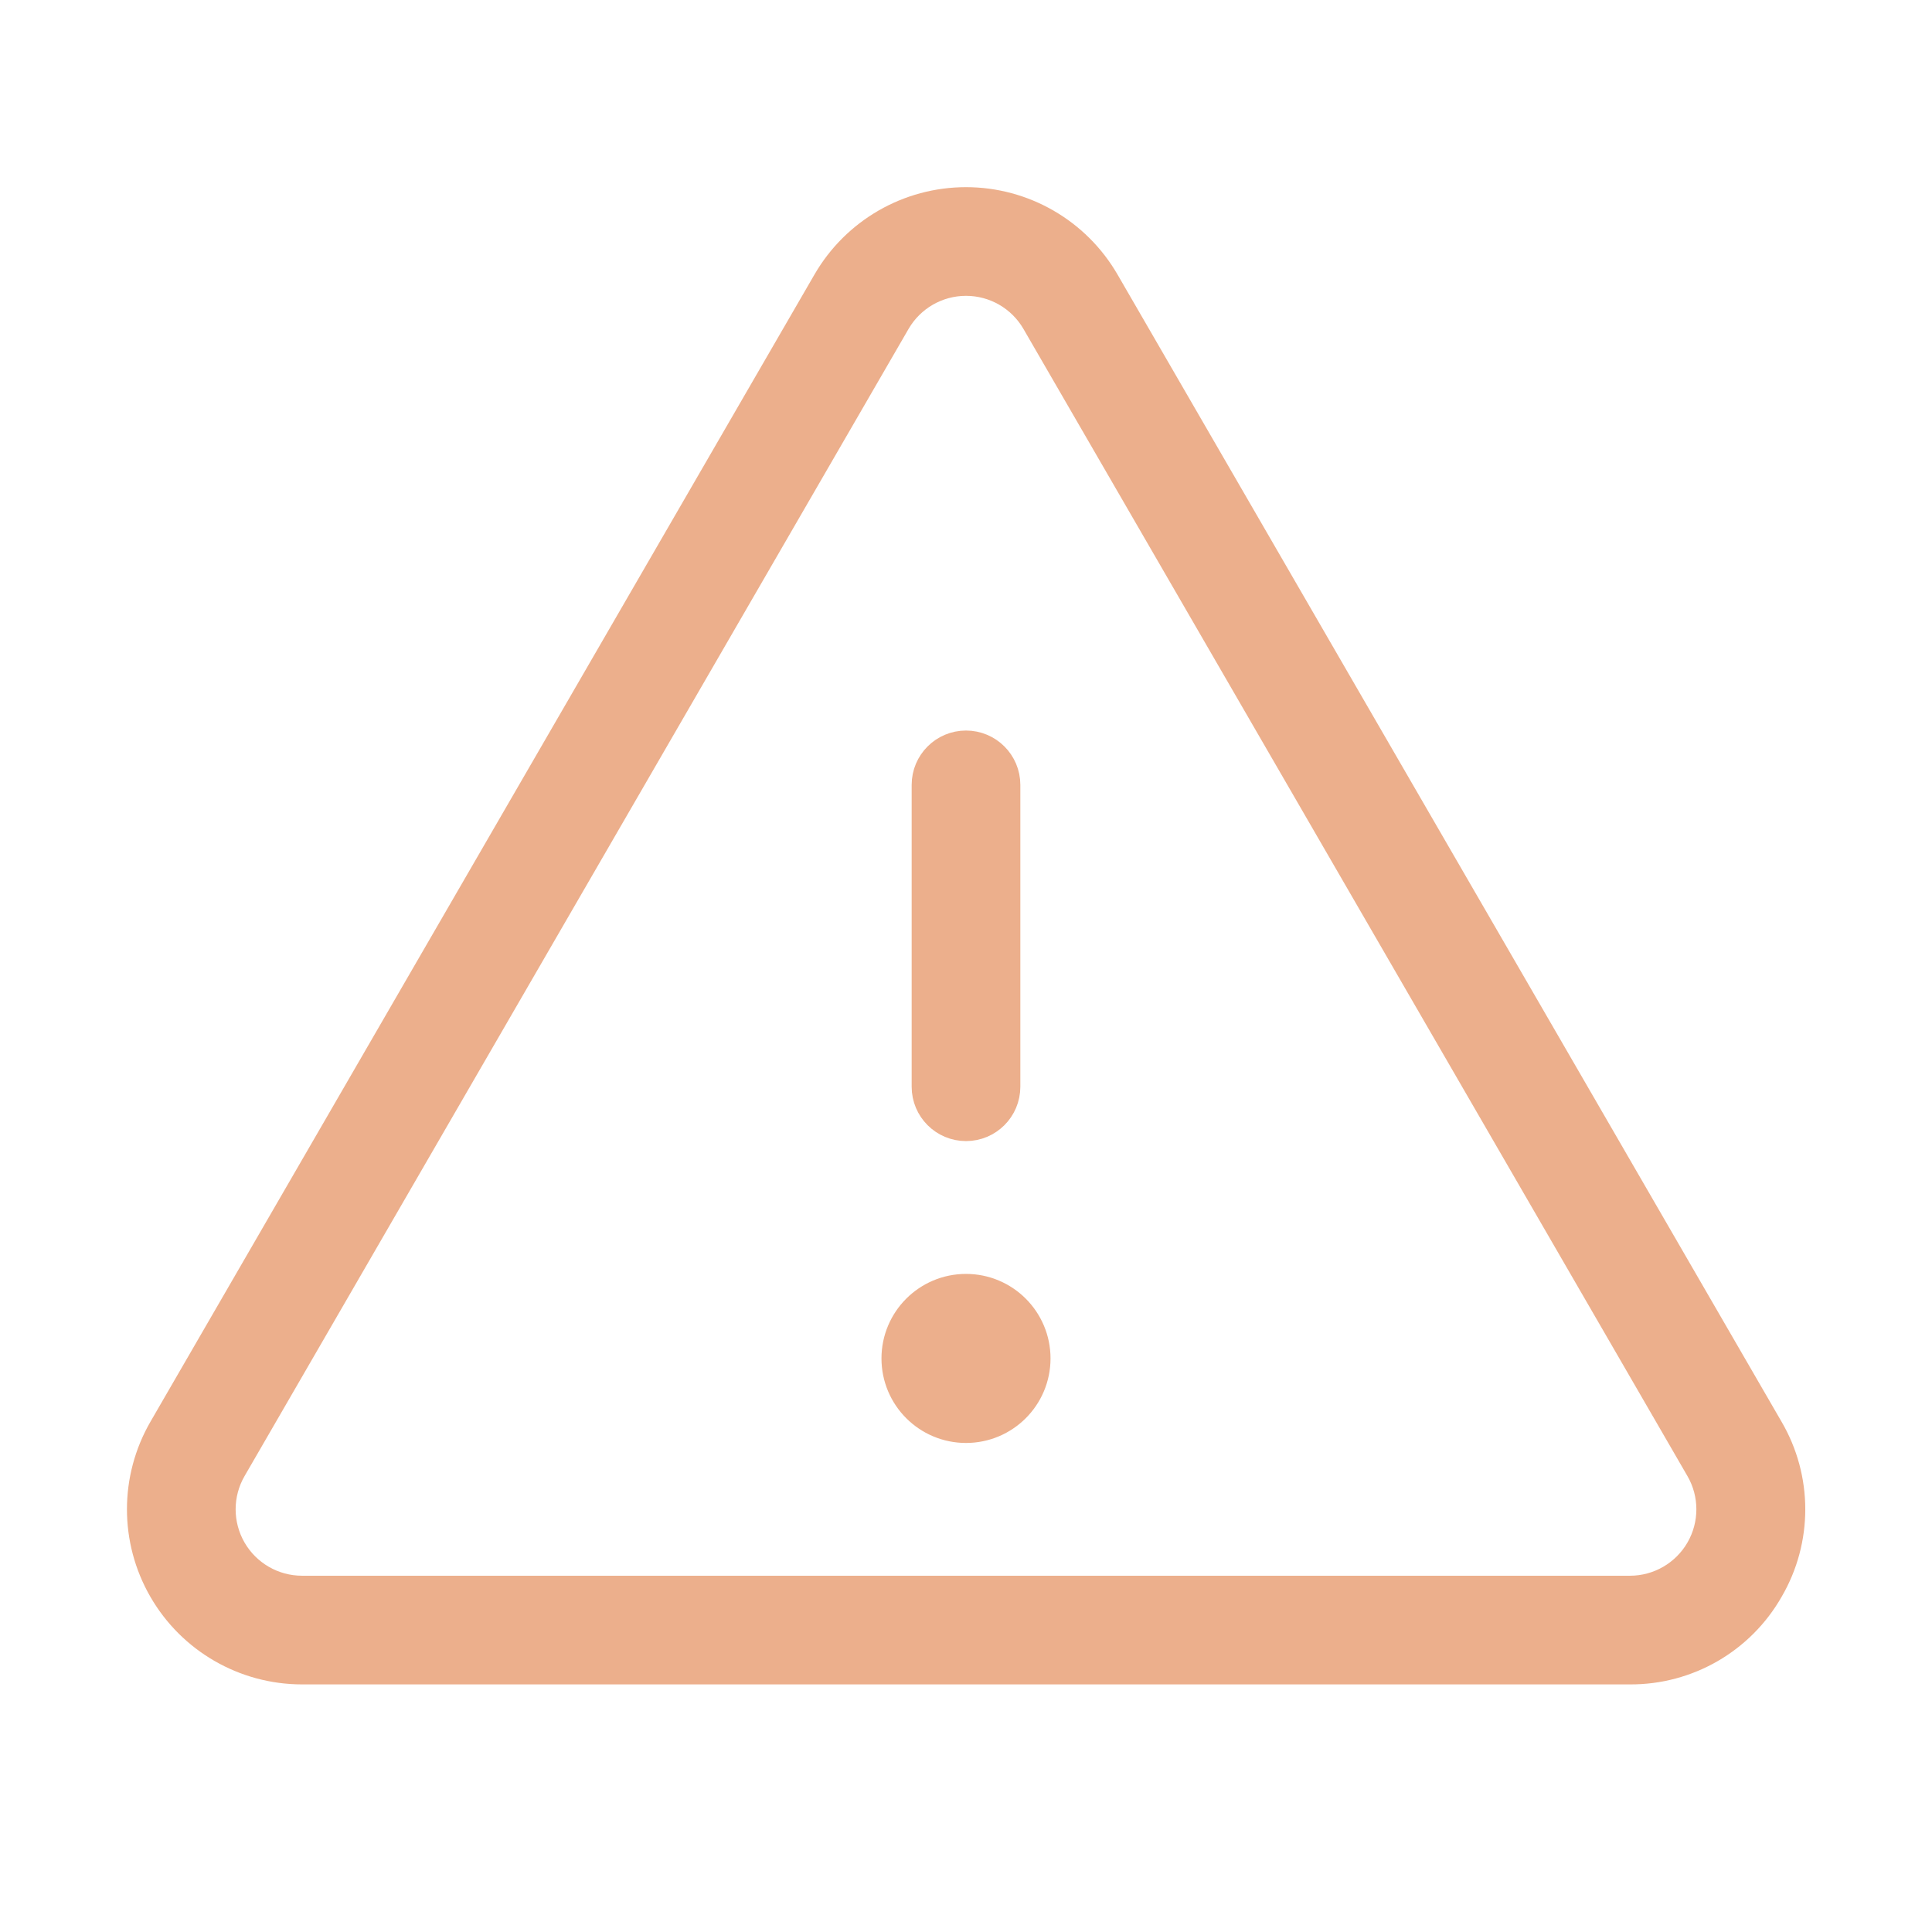
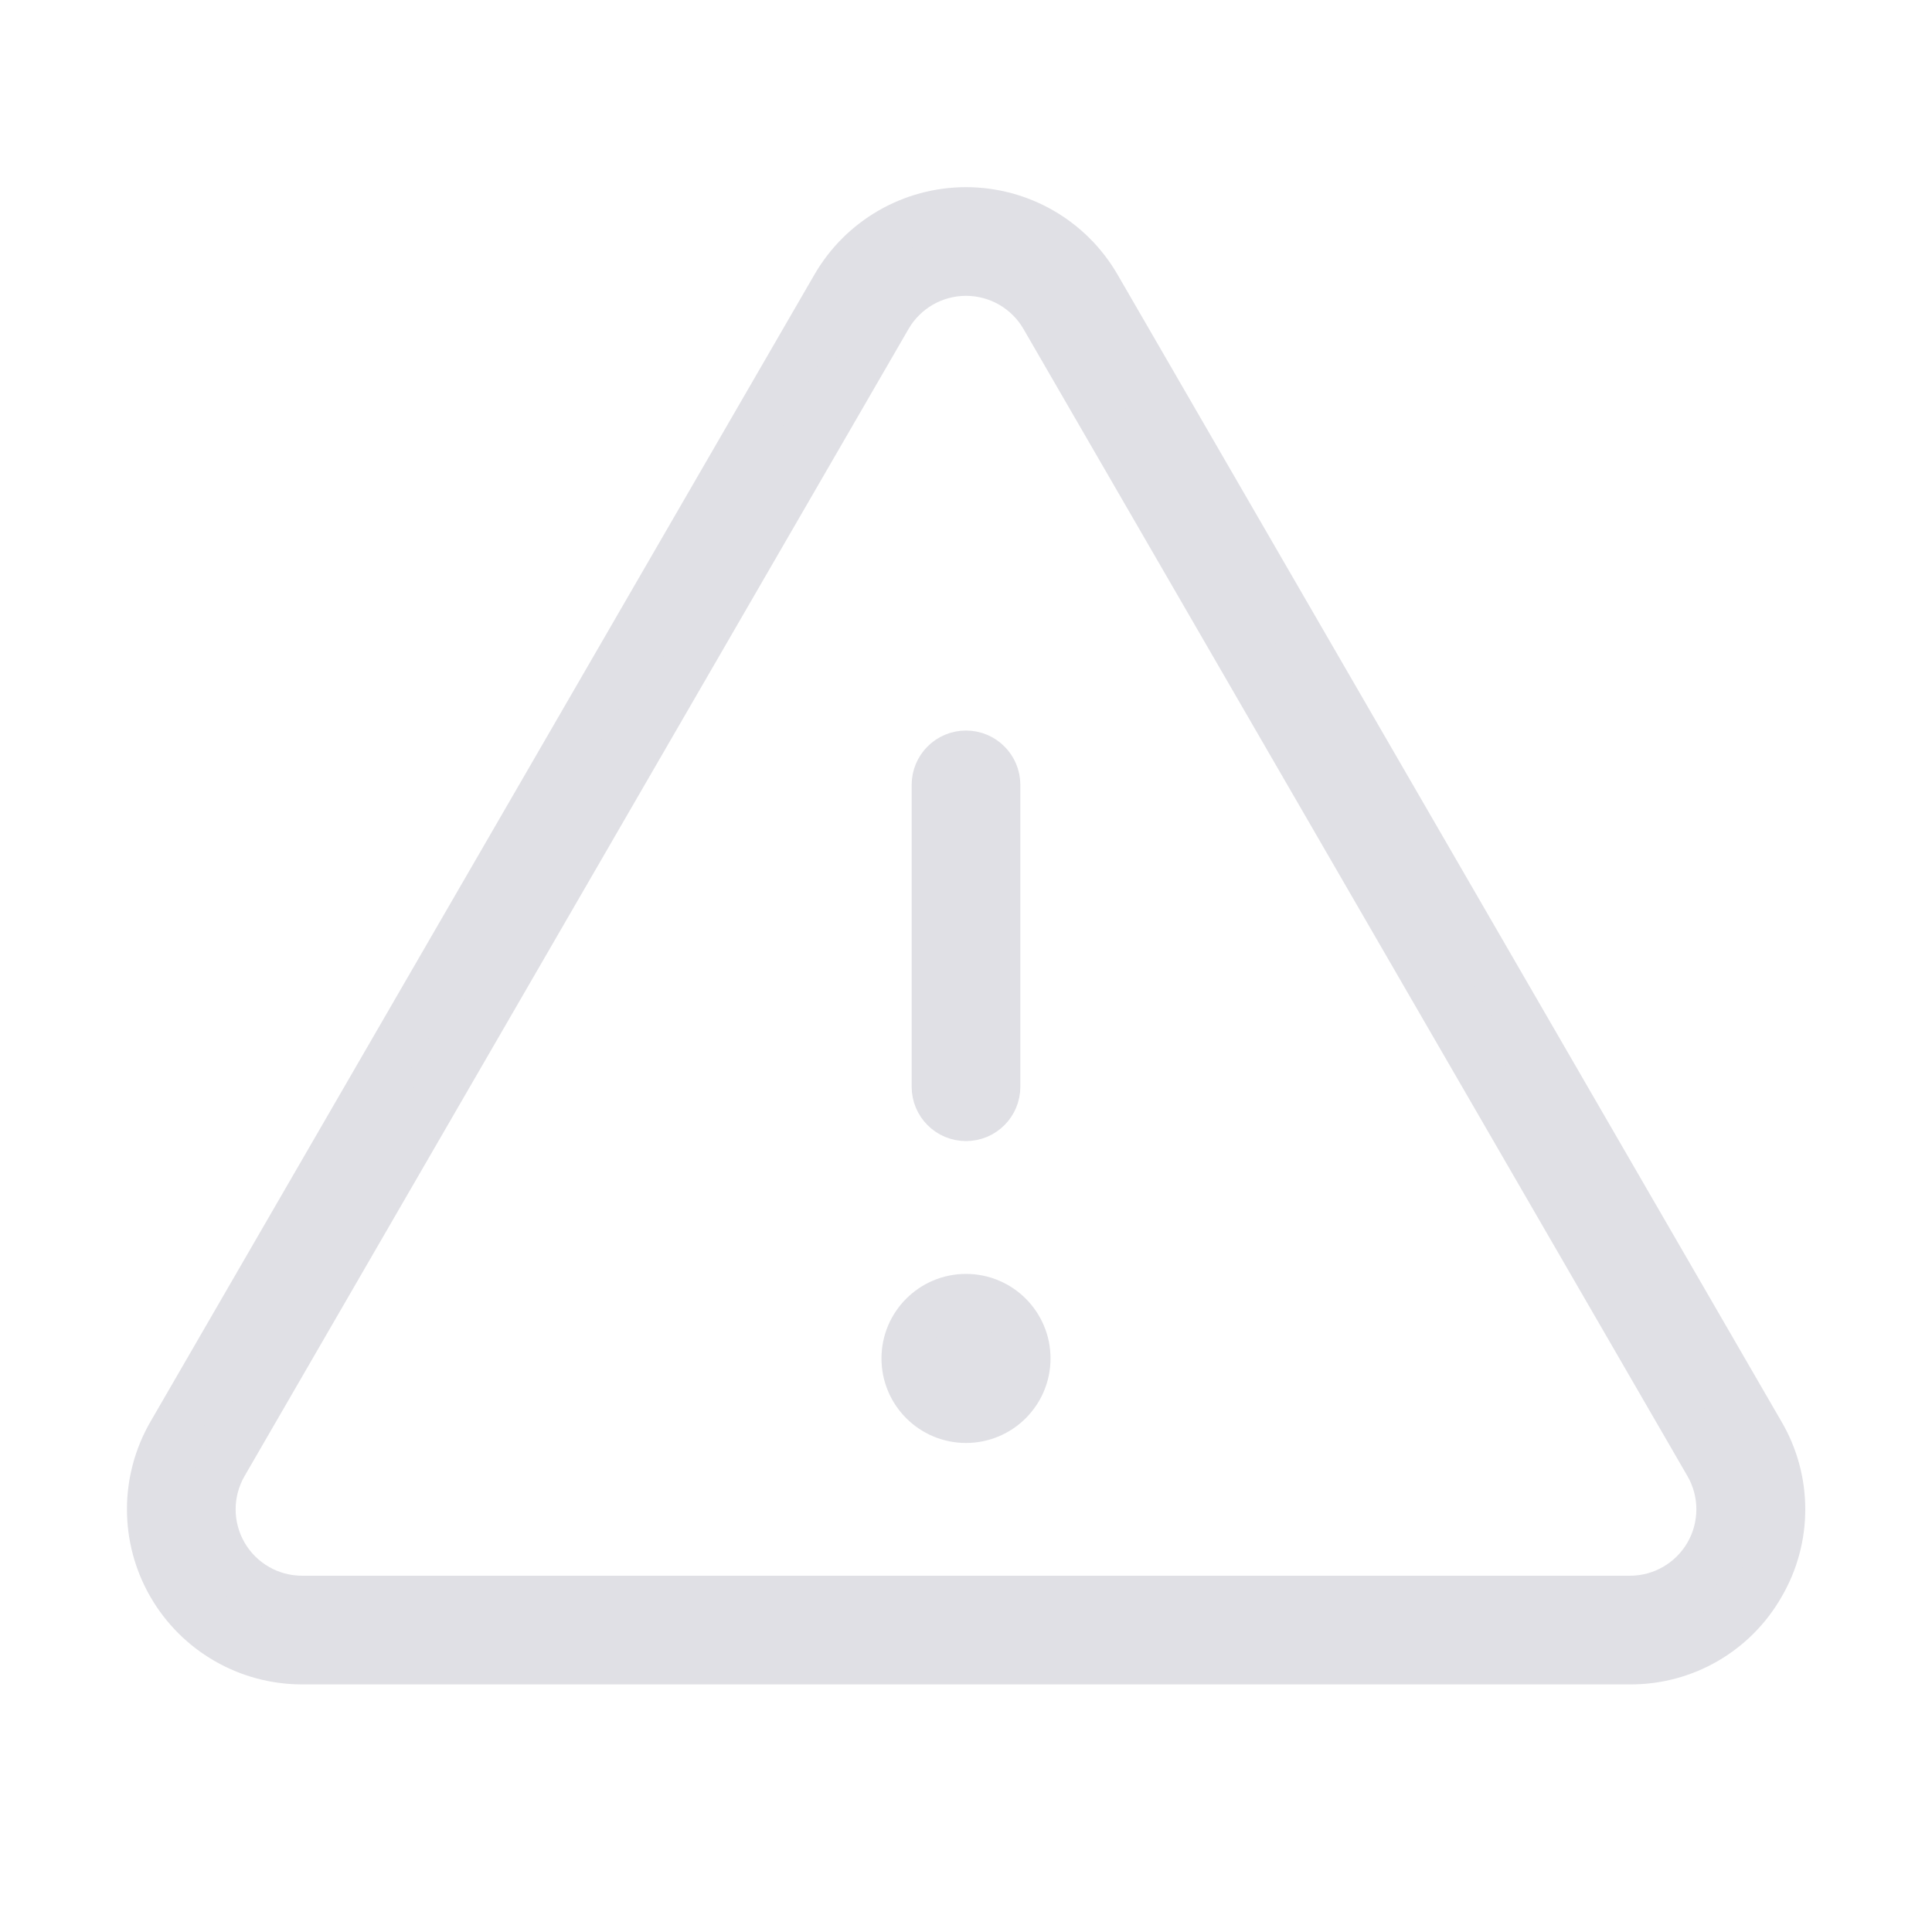
- <svg xmlns="http://www.w3.org/2000/svg" fill="#ecaf8c" width="800px" height="800px" viewBox="0 0 256 256" id="Flat" stroke="#ecaf8c" stroke-width="6.4">
+ <svg xmlns="http://www.w3.org/2000/svg" fill="#e0e0e5" width="800px" height="800px" viewBox="0 0 256 256" id="Flat" stroke="#e0e0e5" stroke-width="6.4">
  <g id="SVGRepo_bgCarrier" stroke-width="0" />
  <g id="SVGRepo_tracerCarrier" stroke-linecap="round" stroke-linejoin="round" />
  <g id="SVGRepo_iconCarrier">
    <path d="M124,144V104a4,4,0,0,1,8,0v40a4,4,0,0,1-8,0Zm109.303,65.983a19.796,19.796,0,0,1-17.326,10.009H40.023a20,20,0,0,1-17.31-30.019L110.69,37.981a20,20,0,0,1,34.619,0l87.977,151.992A19.798,19.798,0,0,1,233.303,209.983Zm-6.94-16.002L138.386,41.988a12,12,0,0,0-20.771,0L29.638,193.98a12,12,0,0,0,10.386,18.012H215.977a12,12,0,0,0,10.386-18.012ZM128,172a8,8,0,1,0,8,8A8,8,0,0,0,128,172Z" />
  </g>
</svg>
